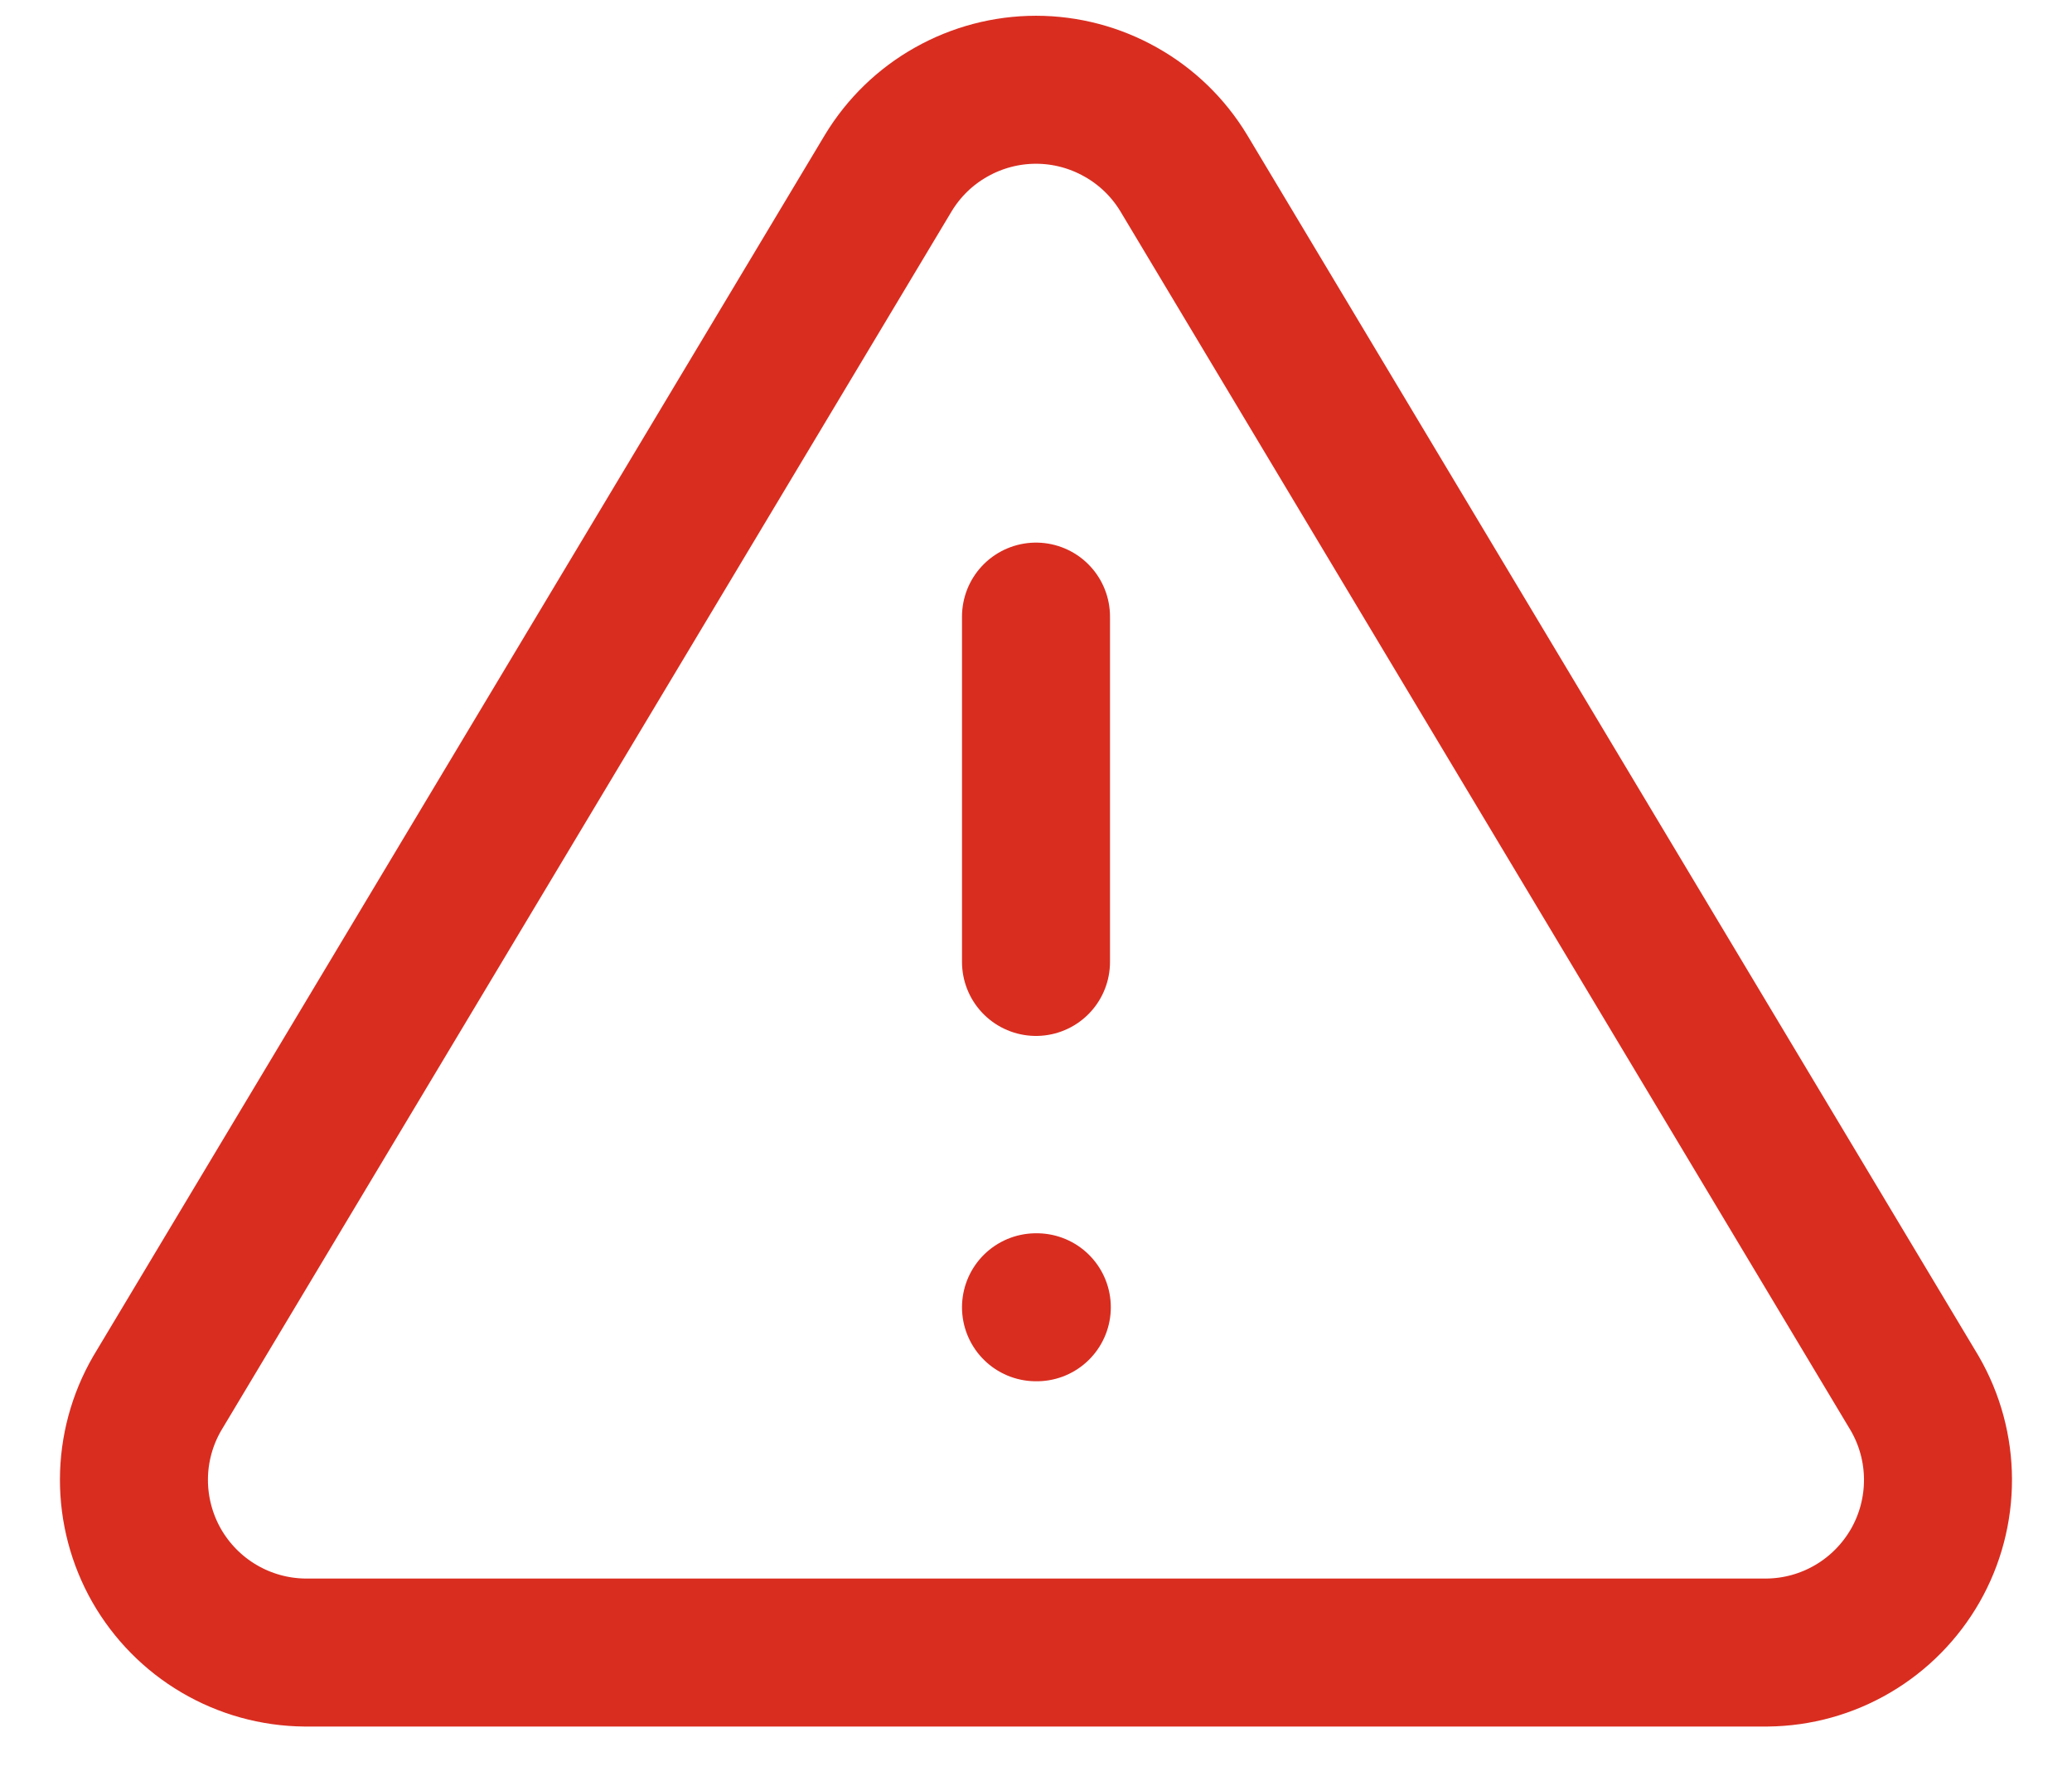
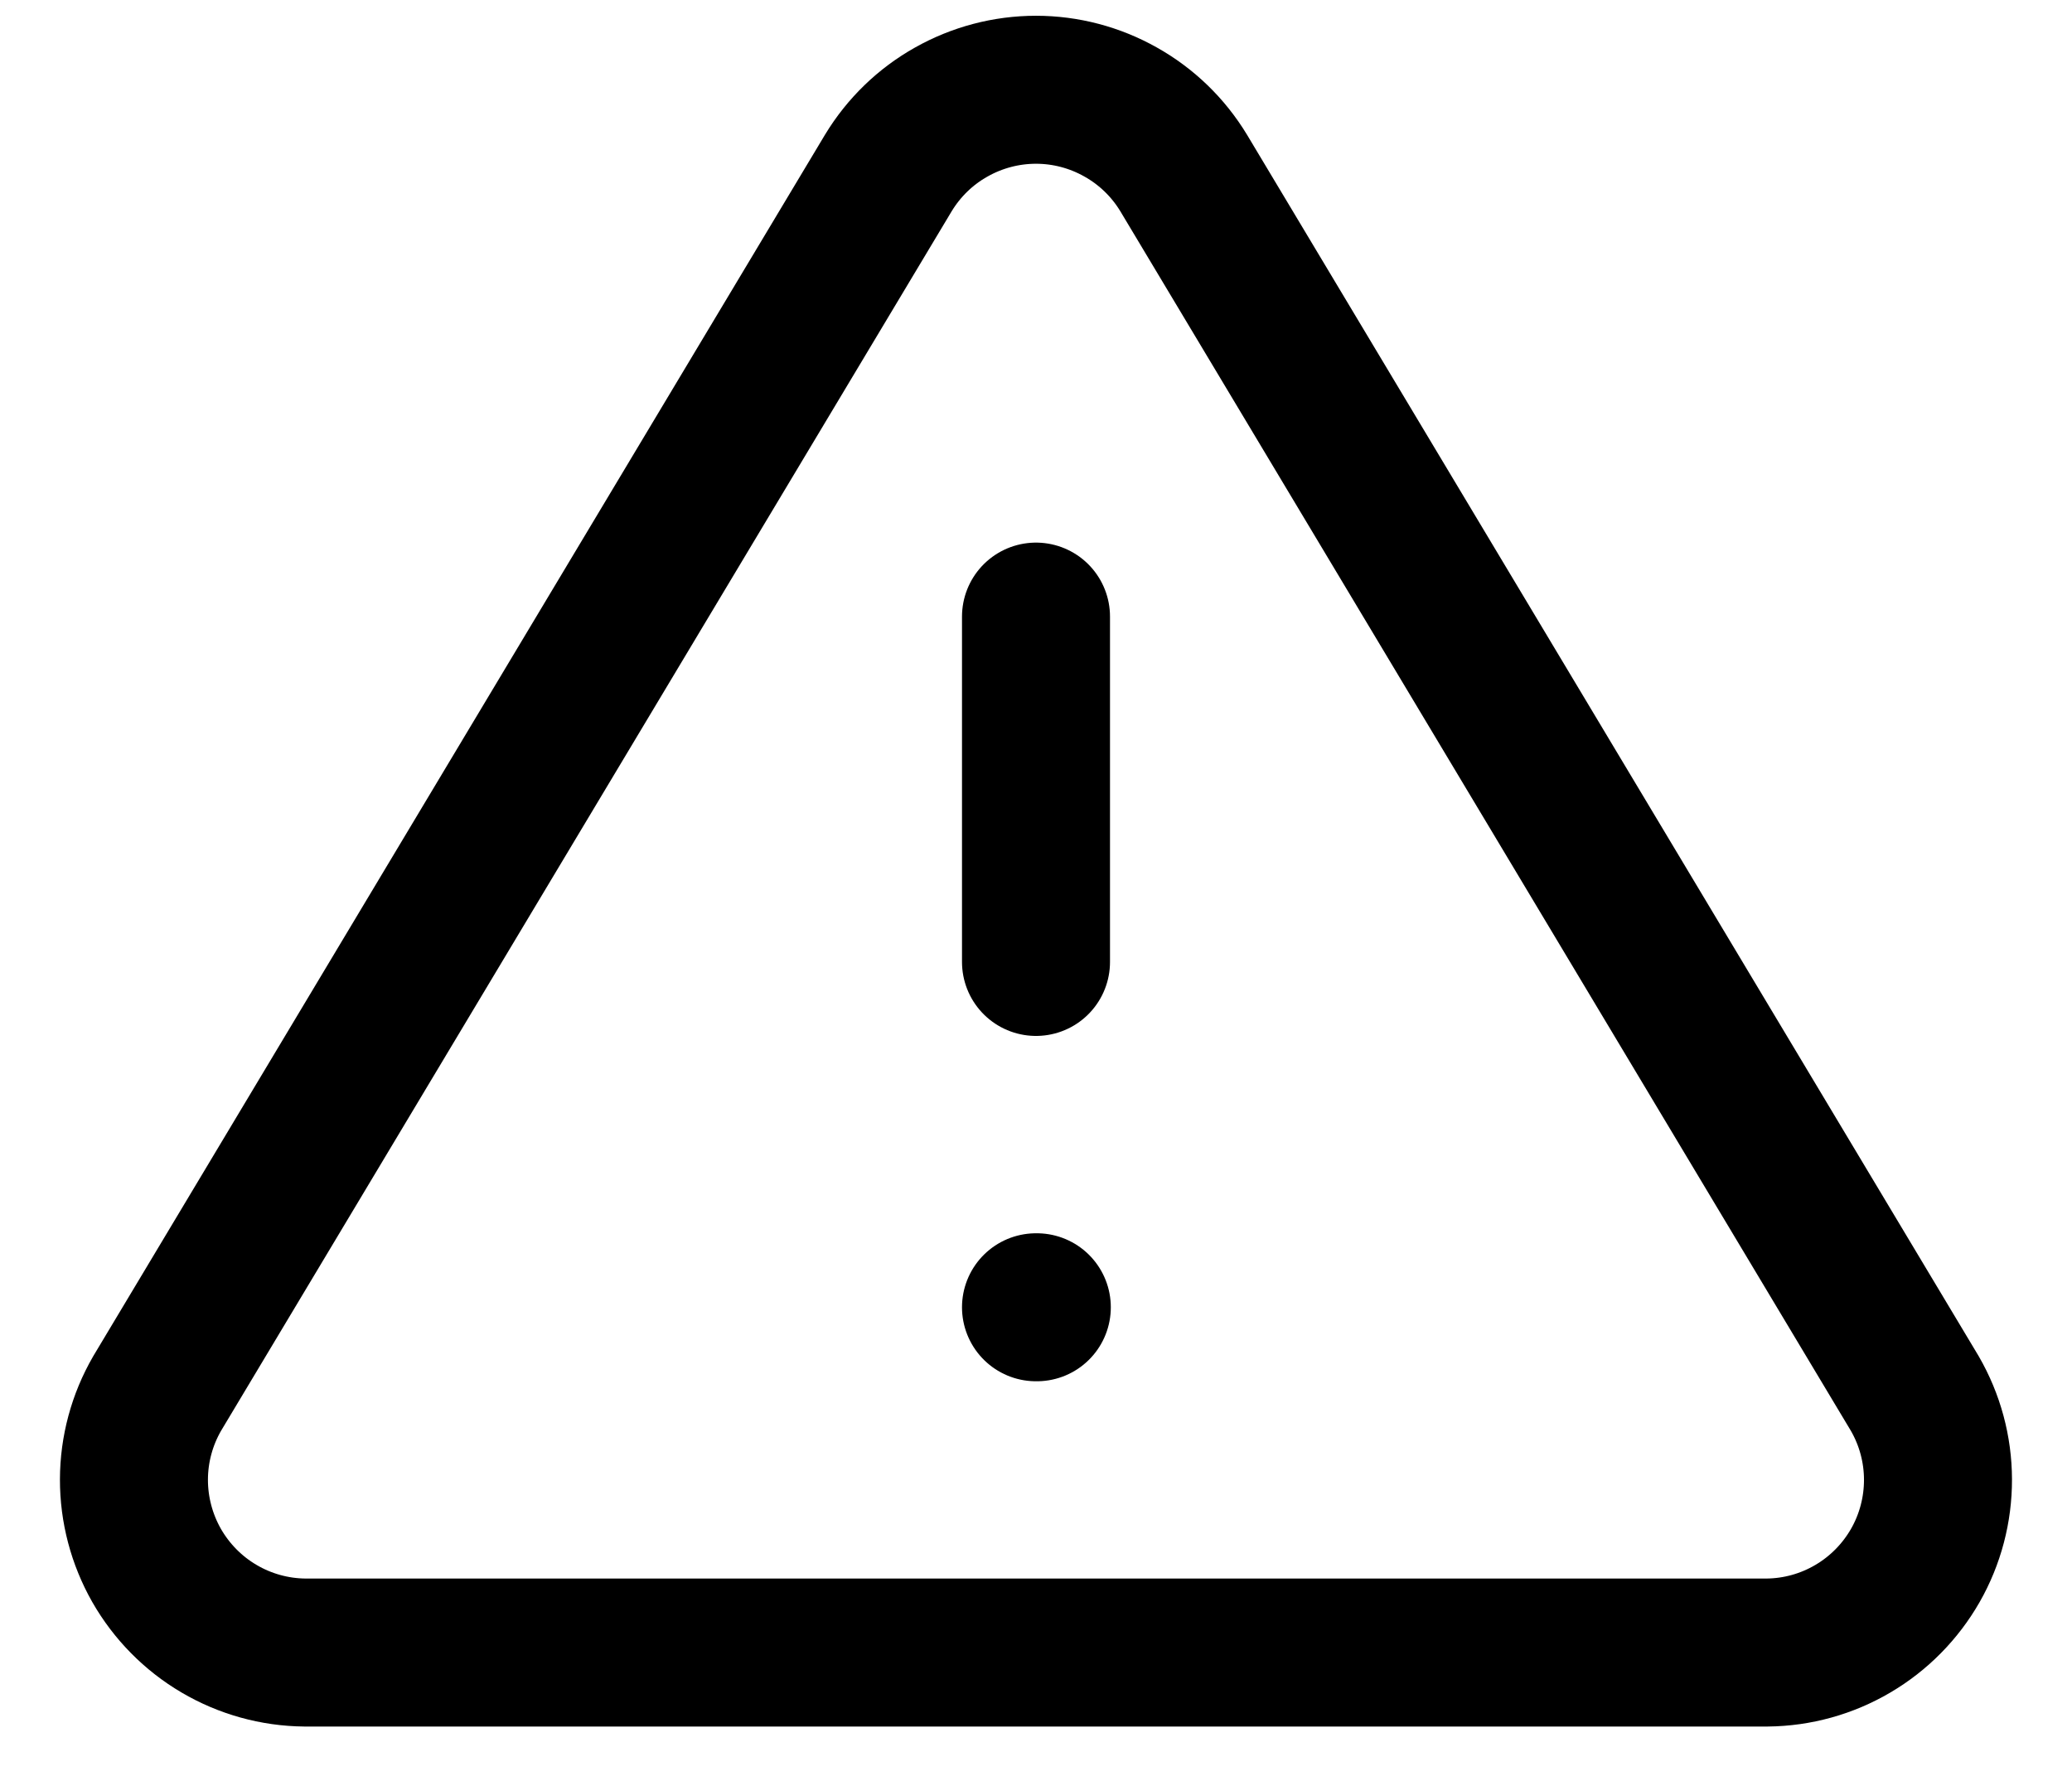
<svg xmlns="http://www.w3.org/2000/svg" width="28" height="24" viewBox="0 0 28 24" fill="none">
-   <path d="M14 8.333V13M14 17.667H14.011M12.005 2.337L2.123 18.833C1.919 19.186 1.811 19.586 1.81 19.994C1.809 20.401 1.915 20.802 2.116 21.156C2.318 21.509 2.609 21.805 2.96 22.011C3.311 22.218 3.711 22.329 4.118 22.333H23.881C24.289 22.329 24.688 22.218 25.039 22.011C25.39 21.805 25.681 21.509 25.883 21.156C26.085 20.802 26.19 20.401 26.189 19.994C26.188 19.586 26.08 19.186 25.876 18.833L15.995 2.337C15.787 1.994 15.494 1.71 15.144 1.514C14.795 1.317 14.401 1.213 14 1.213C13.599 1.213 13.204 1.317 12.855 1.514C12.505 1.71 12.213 1.994 12.005 2.337Z" stroke="#D92D20" stroke-width="2" stroke-linecap="round" stroke-linejoin="round" />
+   <path d="M14 8.333V13M14 17.667H14.011M12.005 2.337L2.123 18.833C1.919 19.186 1.811 19.586 1.81 19.994C1.809 20.401 1.915 20.802 2.116 21.156C2.318 21.509 2.609 21.805 2.96 22.011C3.311 22.218 3.711 22.329 4.118 22.333H23.881C24.289 22.329 24.688 22.218 25.039 22.011C25.39 21.805 25.681 21.509 25.883 21.156C26.085 20.802 26.19 20.401 26.189 19.994C26.188 19.586 26.08 19.186 25.876 18.833L15.995 2.337C15.787 1.994 15.494 1.71 15.144 1.514C14.795 1.317 14.401 1.213 14 1.213C13.599 1.213 13.204 1.317 12.855 1.514C12.505 1.71 12.213 1.994 12.005 2.337Z" stroke="currentColor" stroke-width="2" stroke-linecap="round" stroke-linejoin="round" />
</svg>
